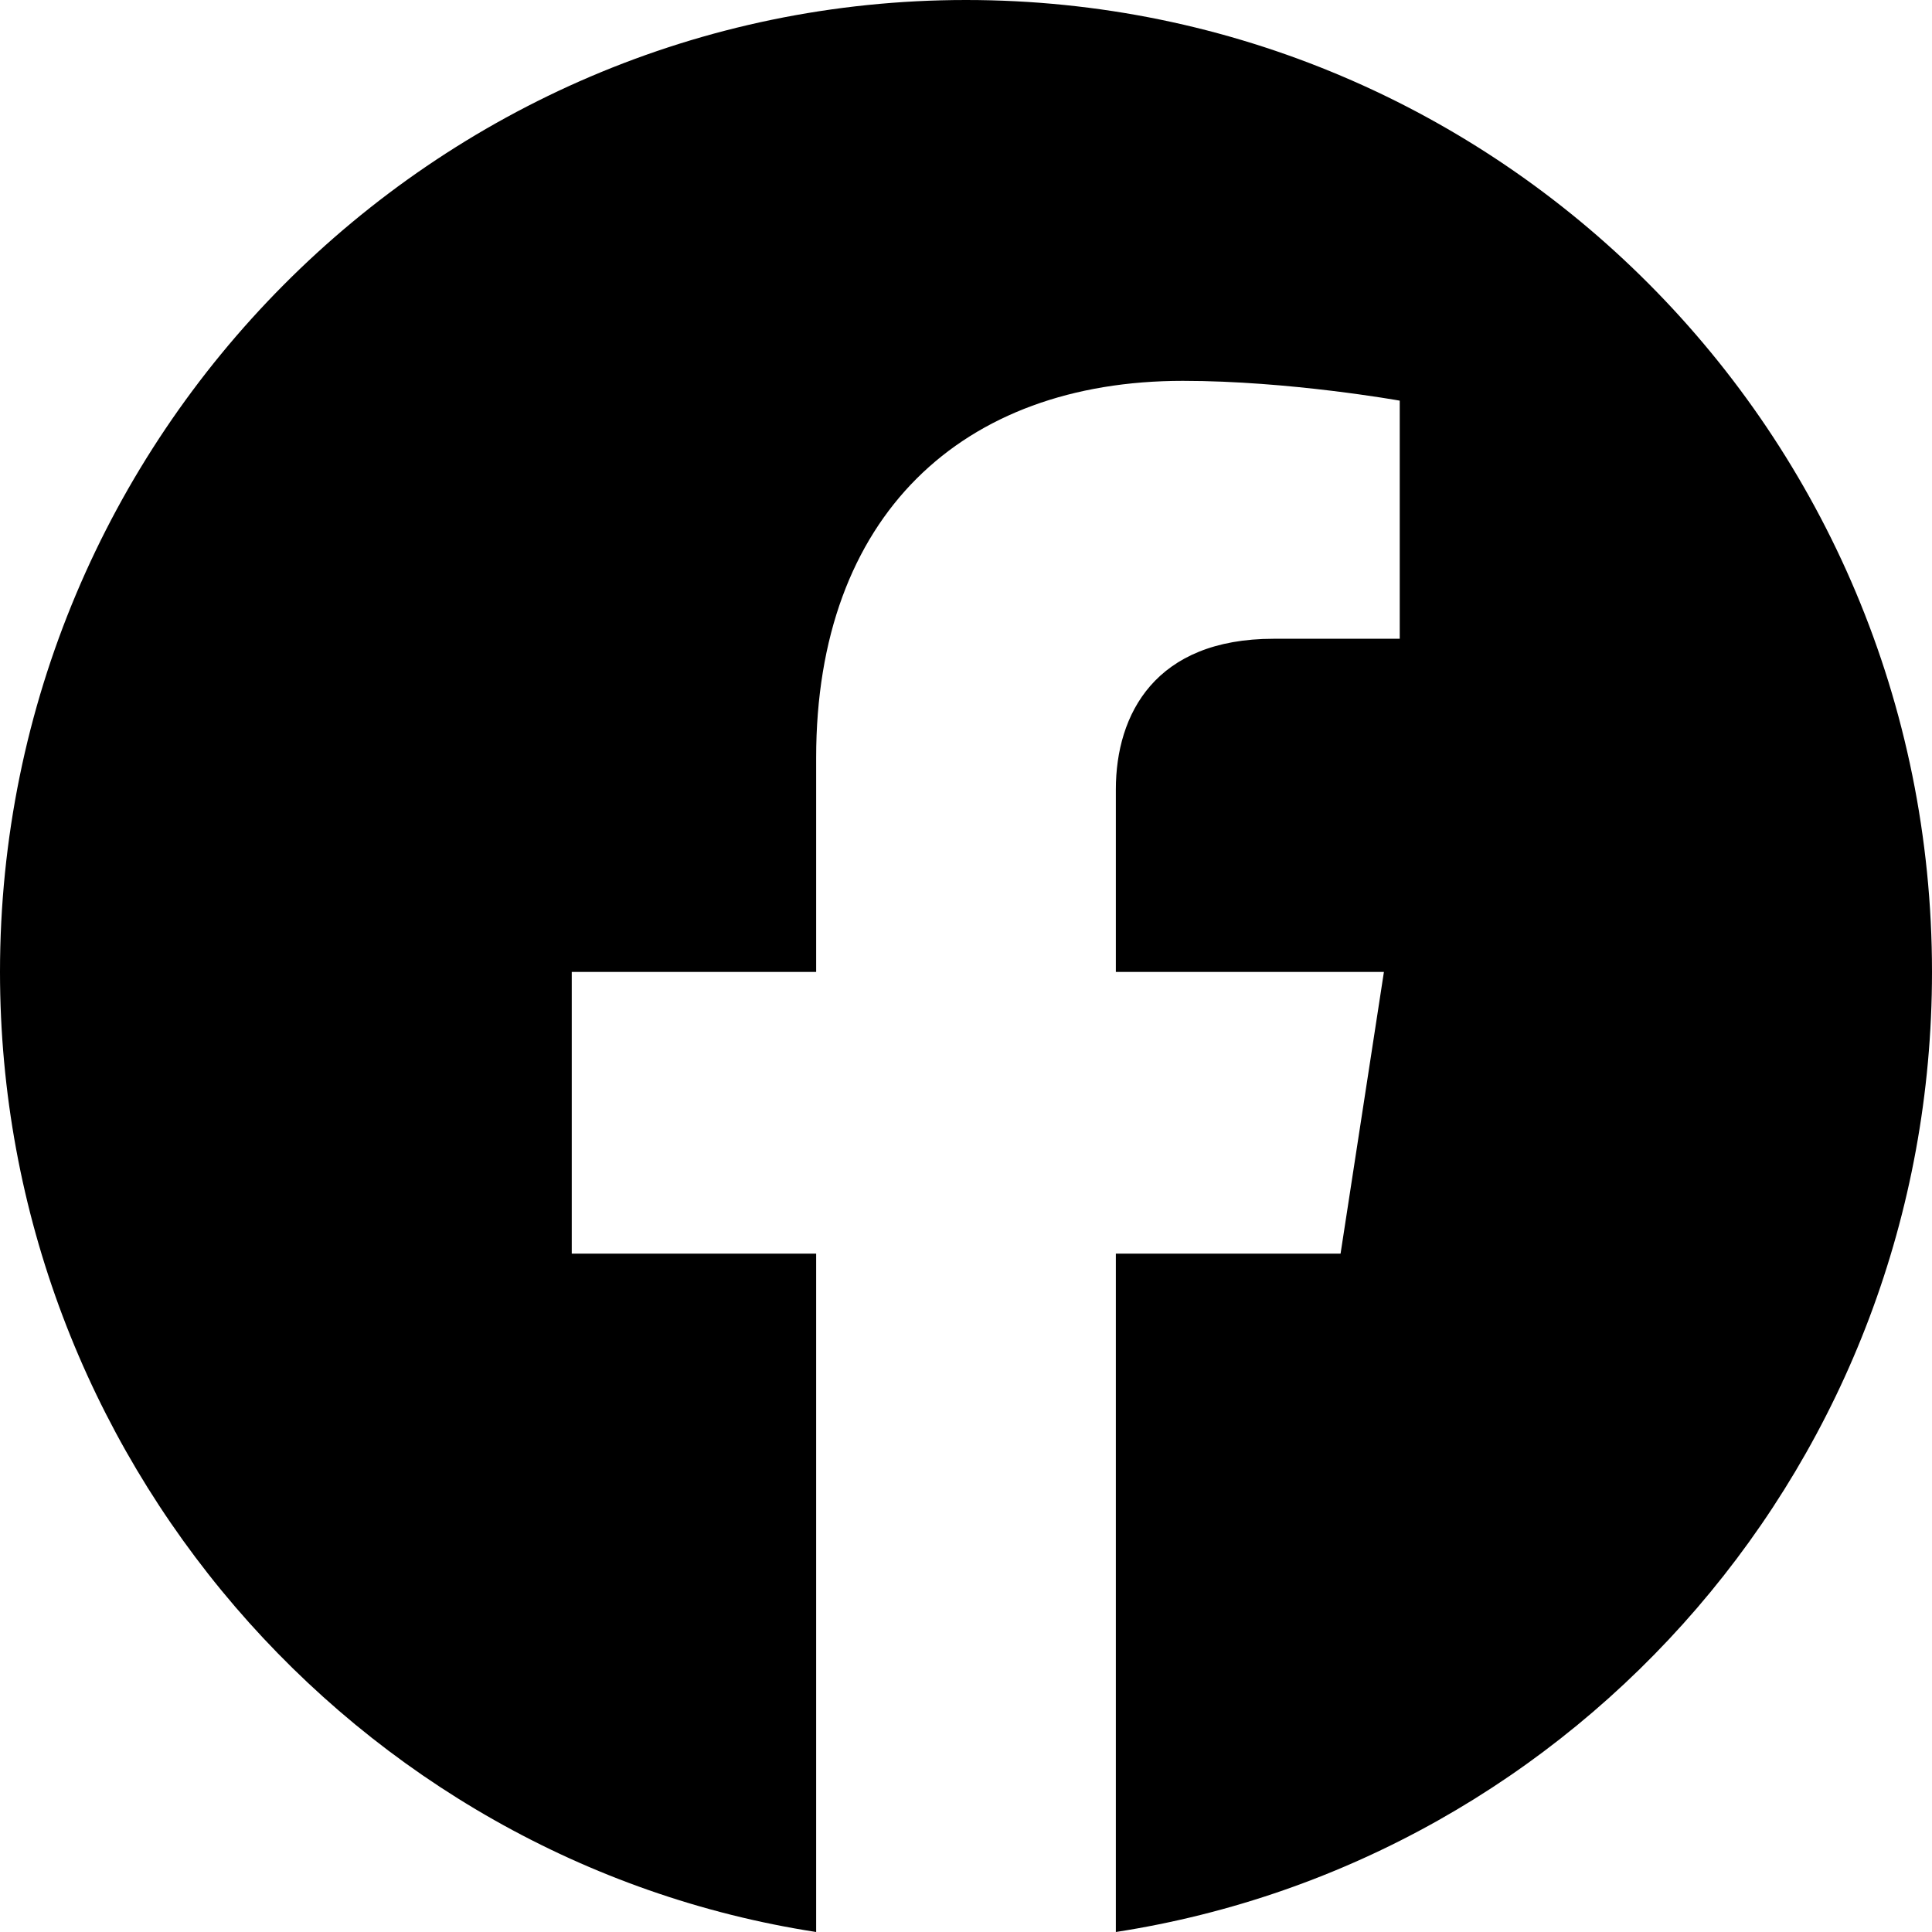
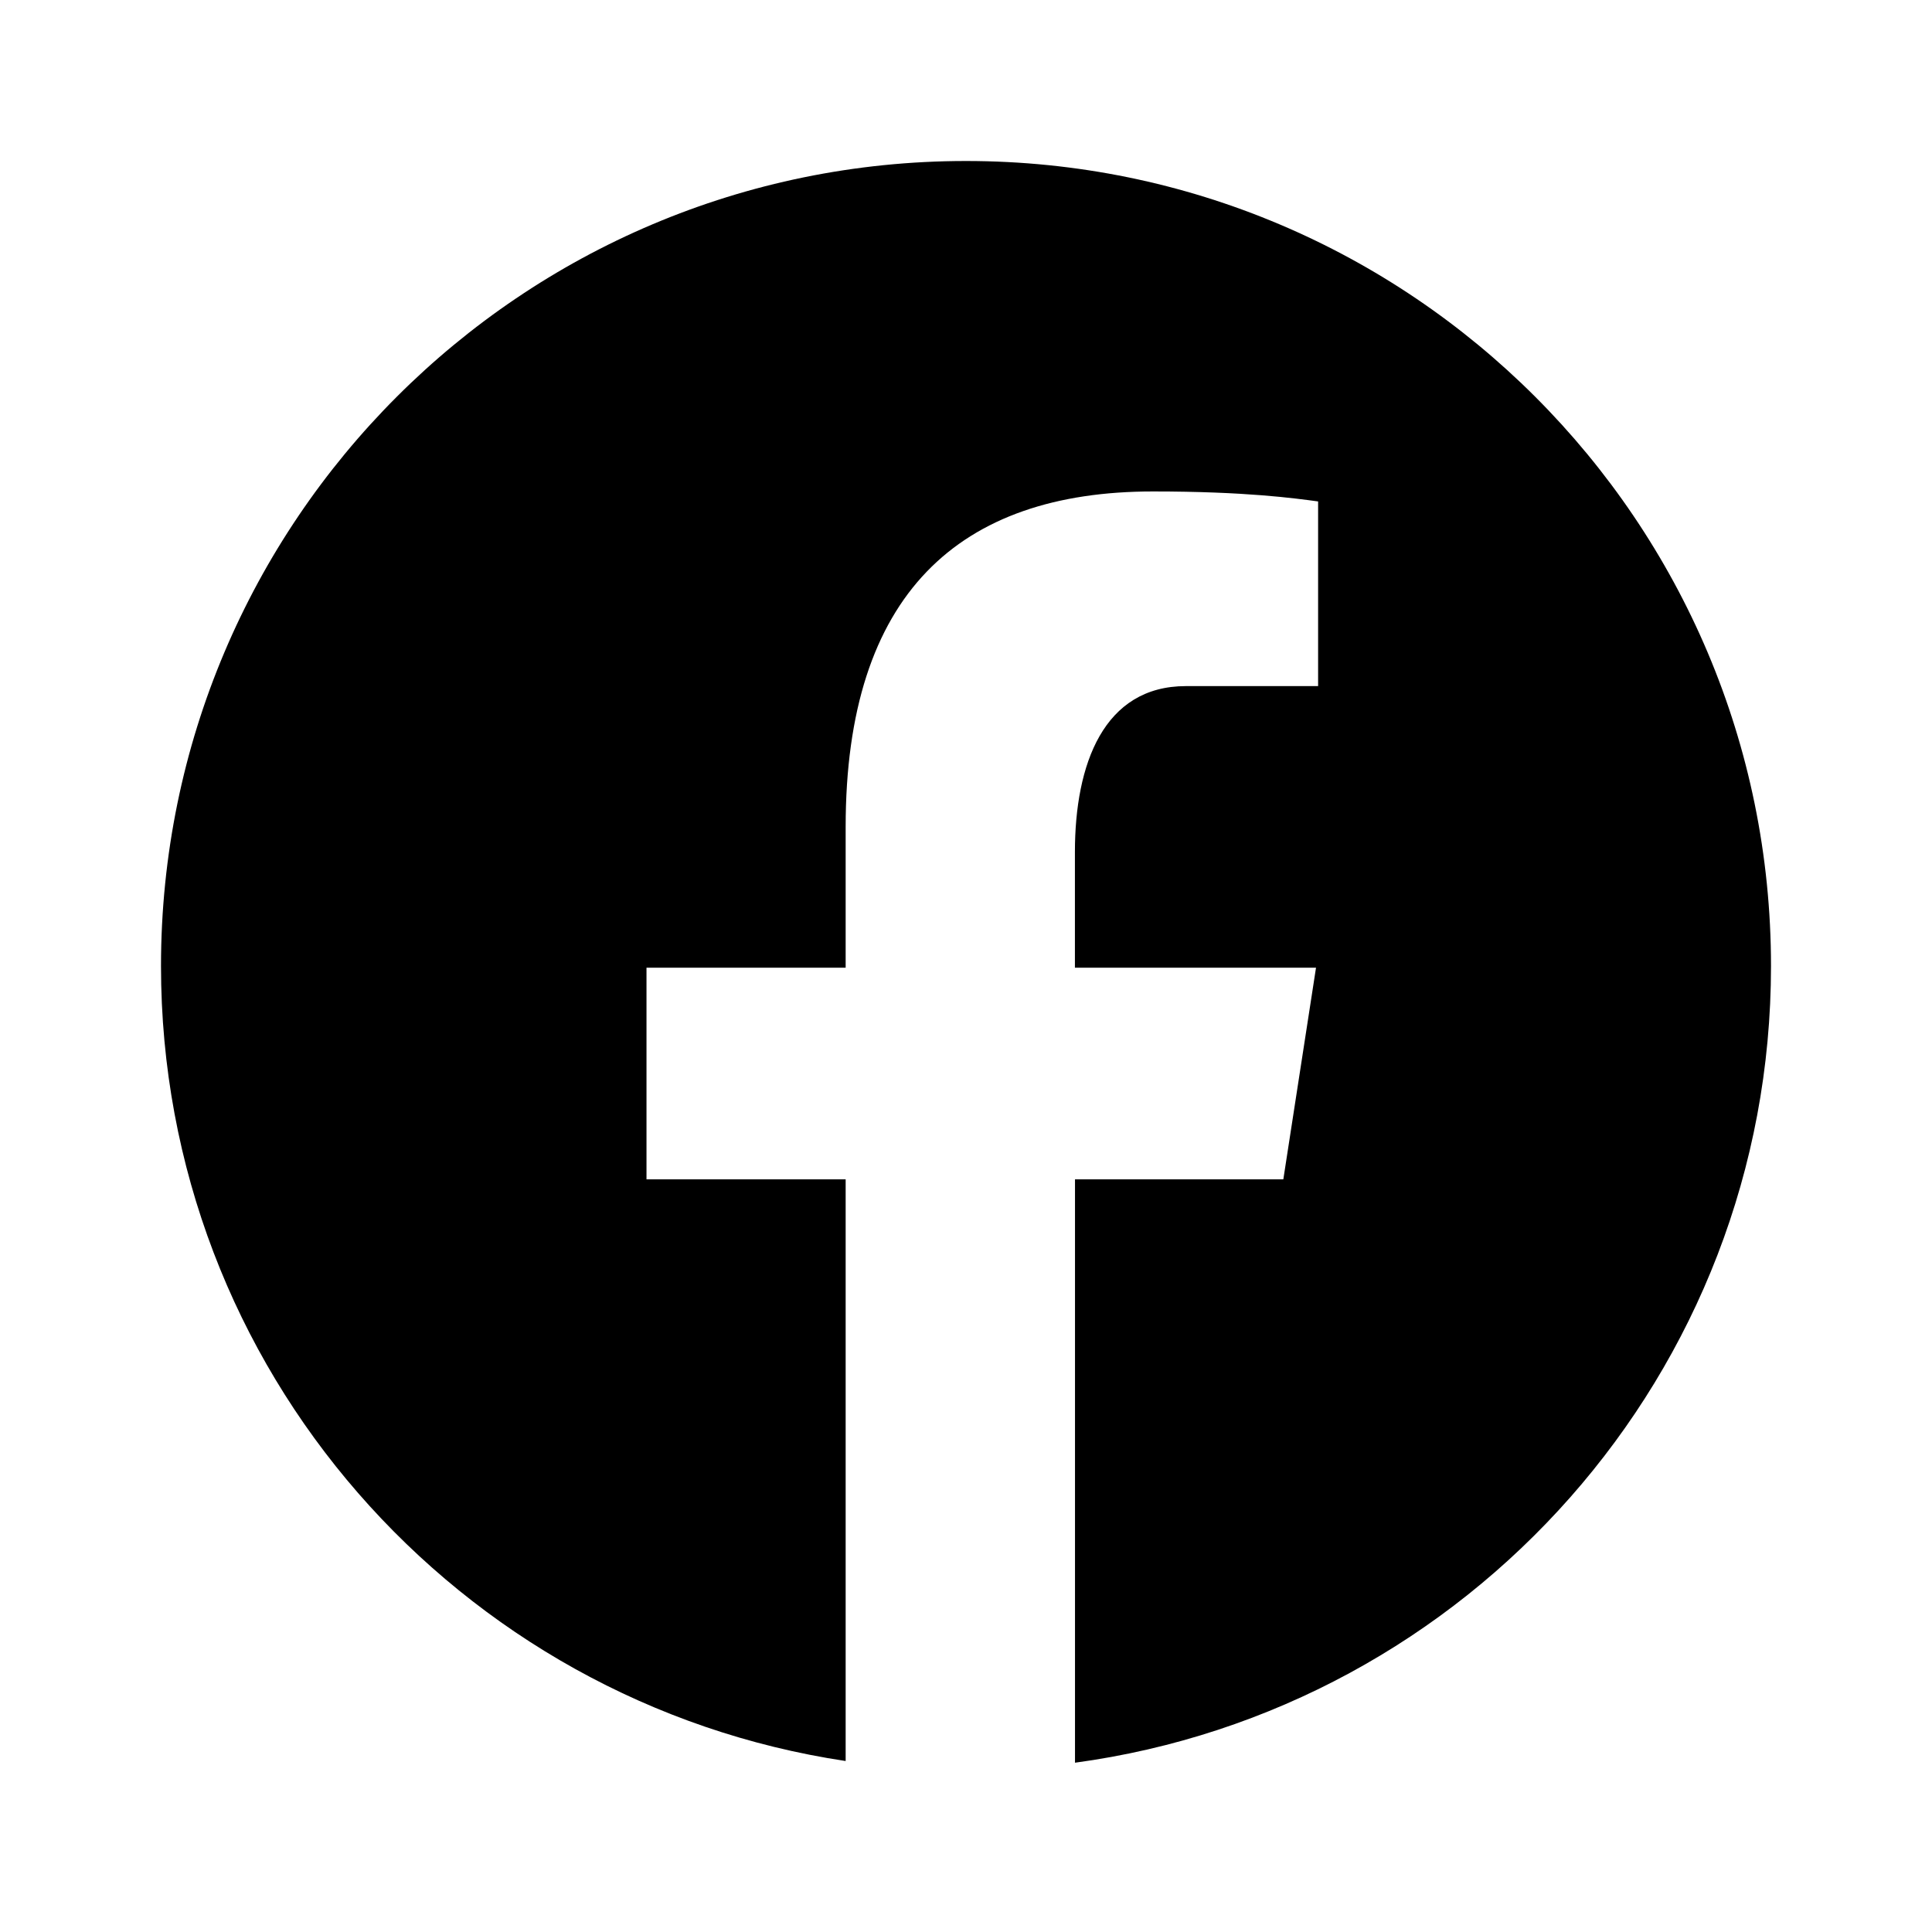
- <svg>
-   <path d="M16 8.049C16 3.581 12.408 0 8 0C3.592 0 0 3.614 0 8.049C0 12.057 2.939 15.409 6.759 16V10.382H4.735V8.049H6.759V6.275C6.759 4.271 7.967 3.154 9.796 3.154C10.678 3.154 11.592 3.318 11.592 3.318V5.29H10.547C9.567 5.29 9.241 5.914 9.241 6.538V8.049H11.461L11.102 10.382H9.241V16C13.061 15.409 16 12.09 16 8.049Z" fill="currentColor" />
+ <svg xmlns="http://www.w3.org/2000/svg" viewBox="0 0 24 24" width="24px" height="24px">
+   <path d="M12,2C6.477,2,2,6.477,2,12c0,5.013,3.693,9.153,8.505,9.876V14.65H8.031v-2.629h2.474v-1.749 c0-2.896,1.411-4.167,3.818-4.167c1.153,0,1.762,0.085,2.051,0.124v2.294h-1.642c-1.022,0-1.379,0.969-1.379,2.061v1.437h2.995 l-0.406,2.629h-2.588v7.247C18.235,21.236,22,17.062,22,12C22,6.477,17.523,2,12,2z" />
</svg>
